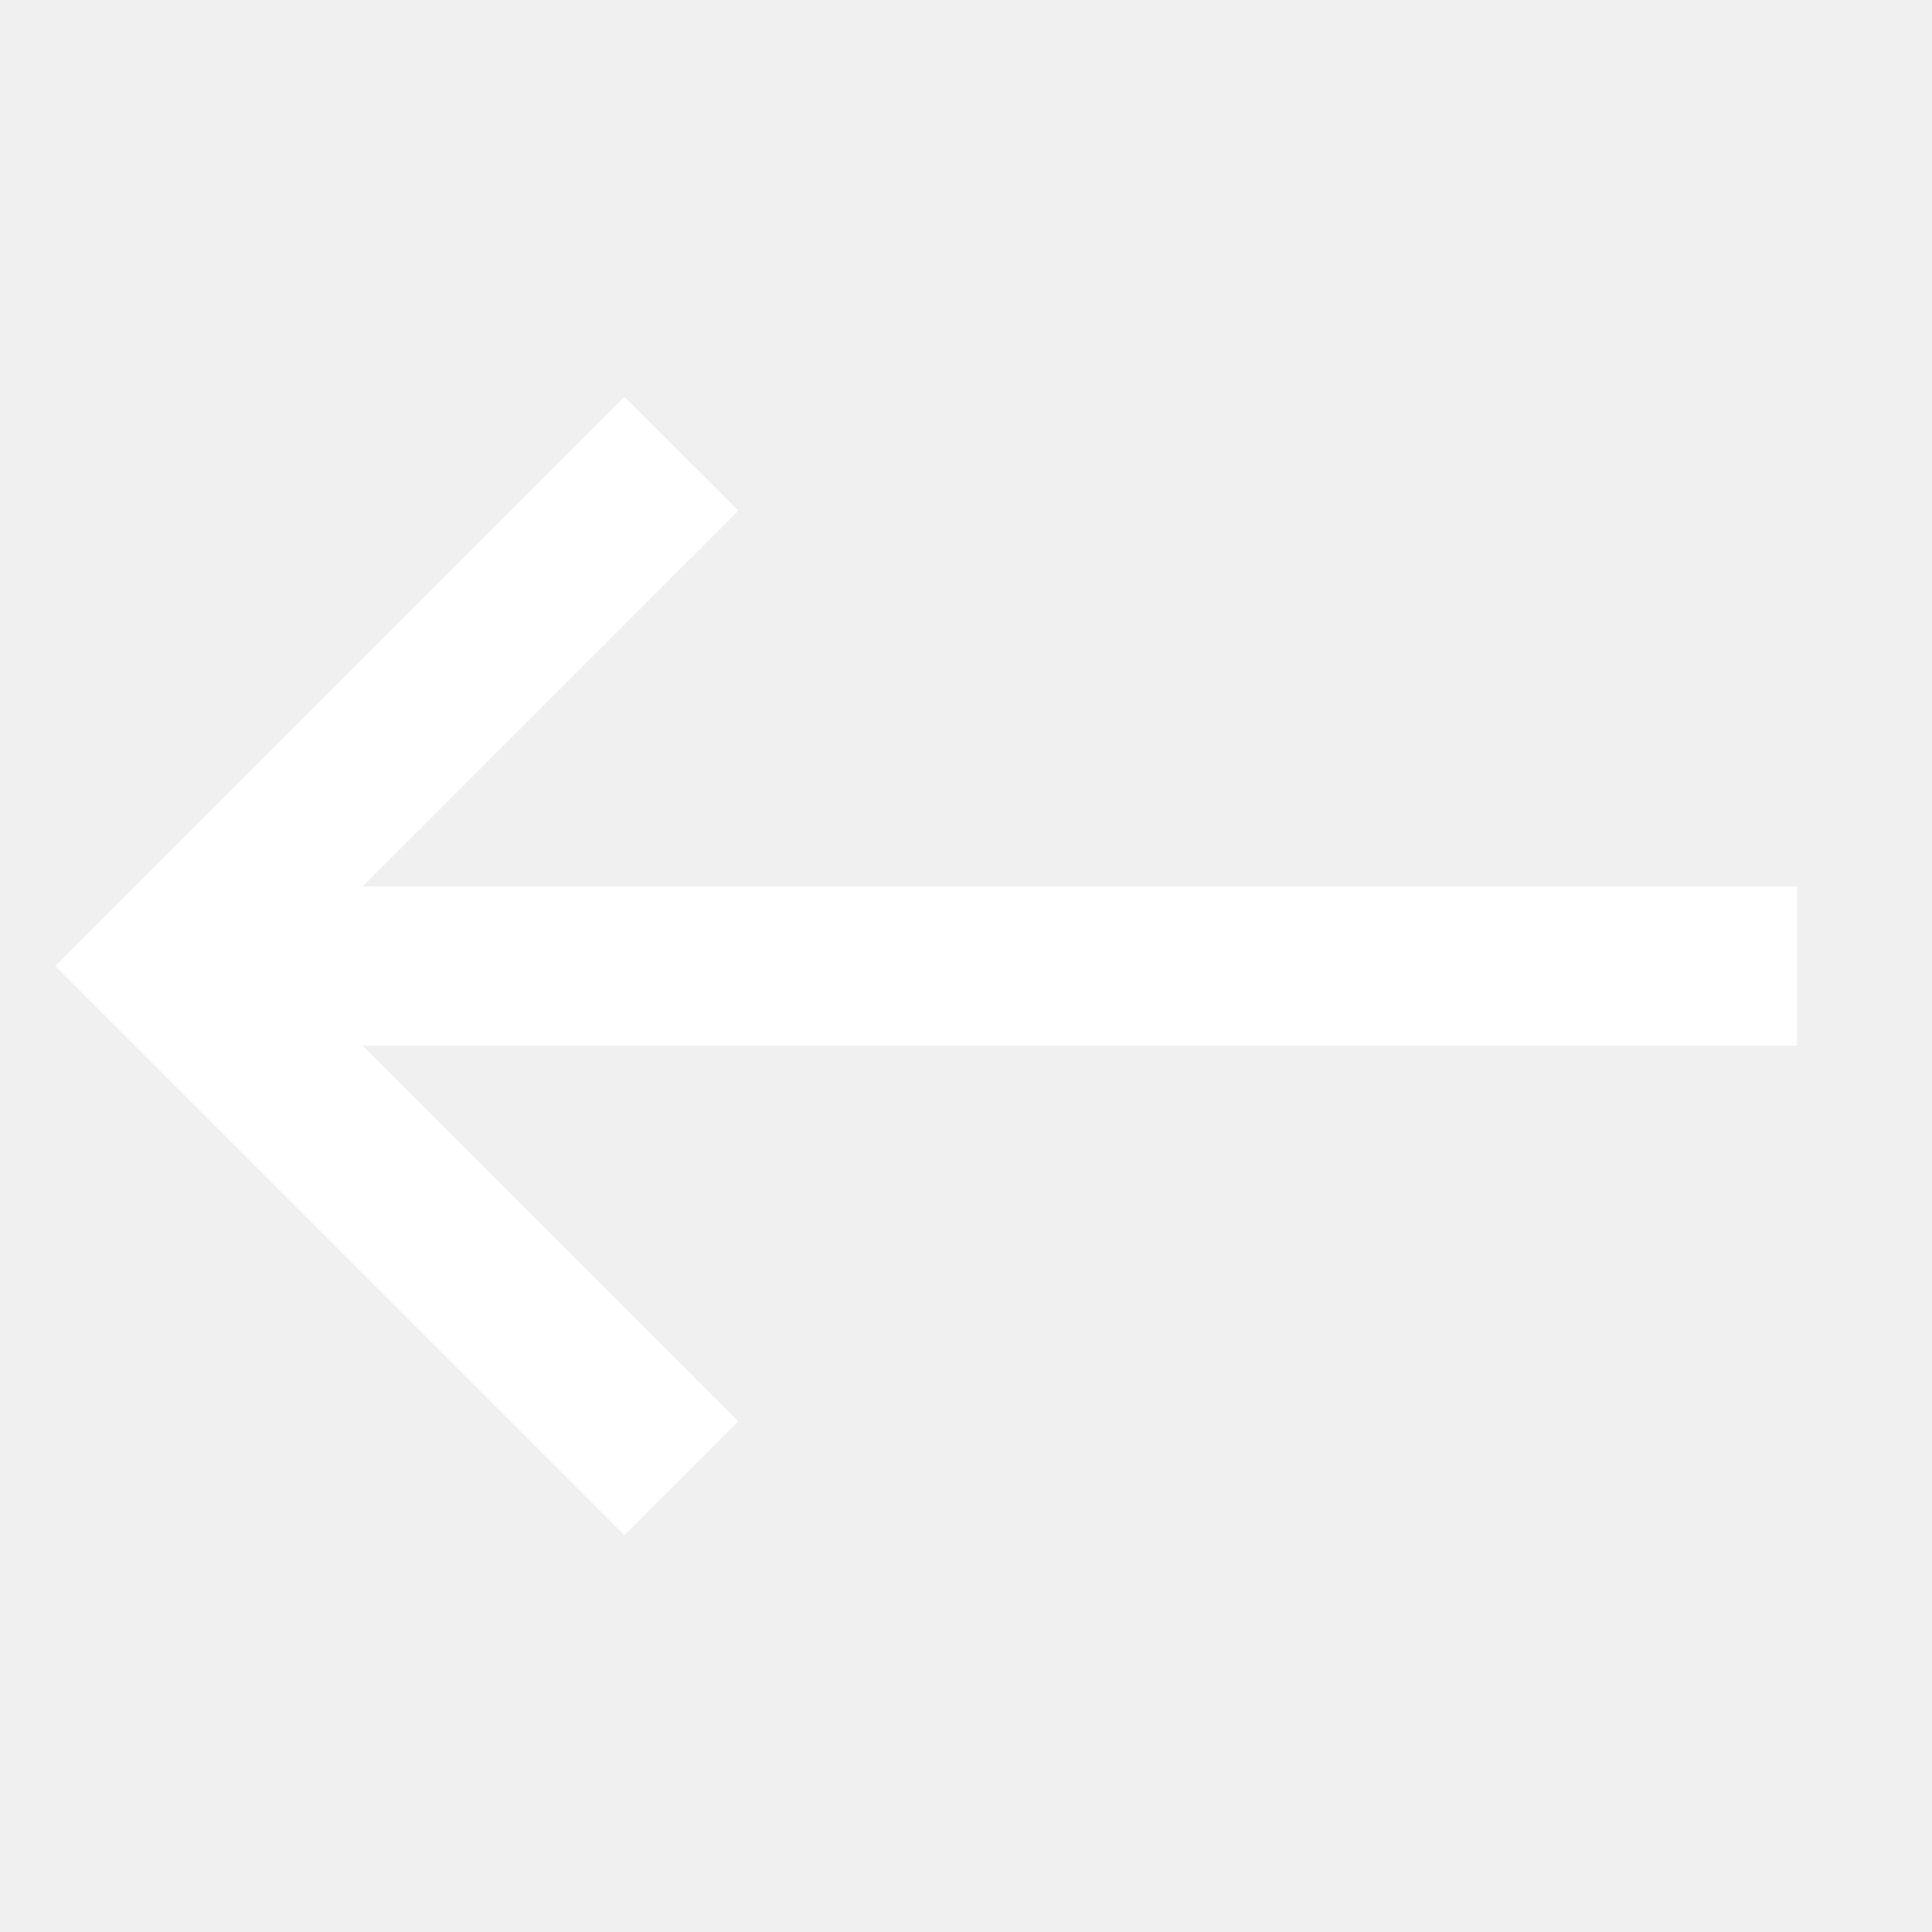
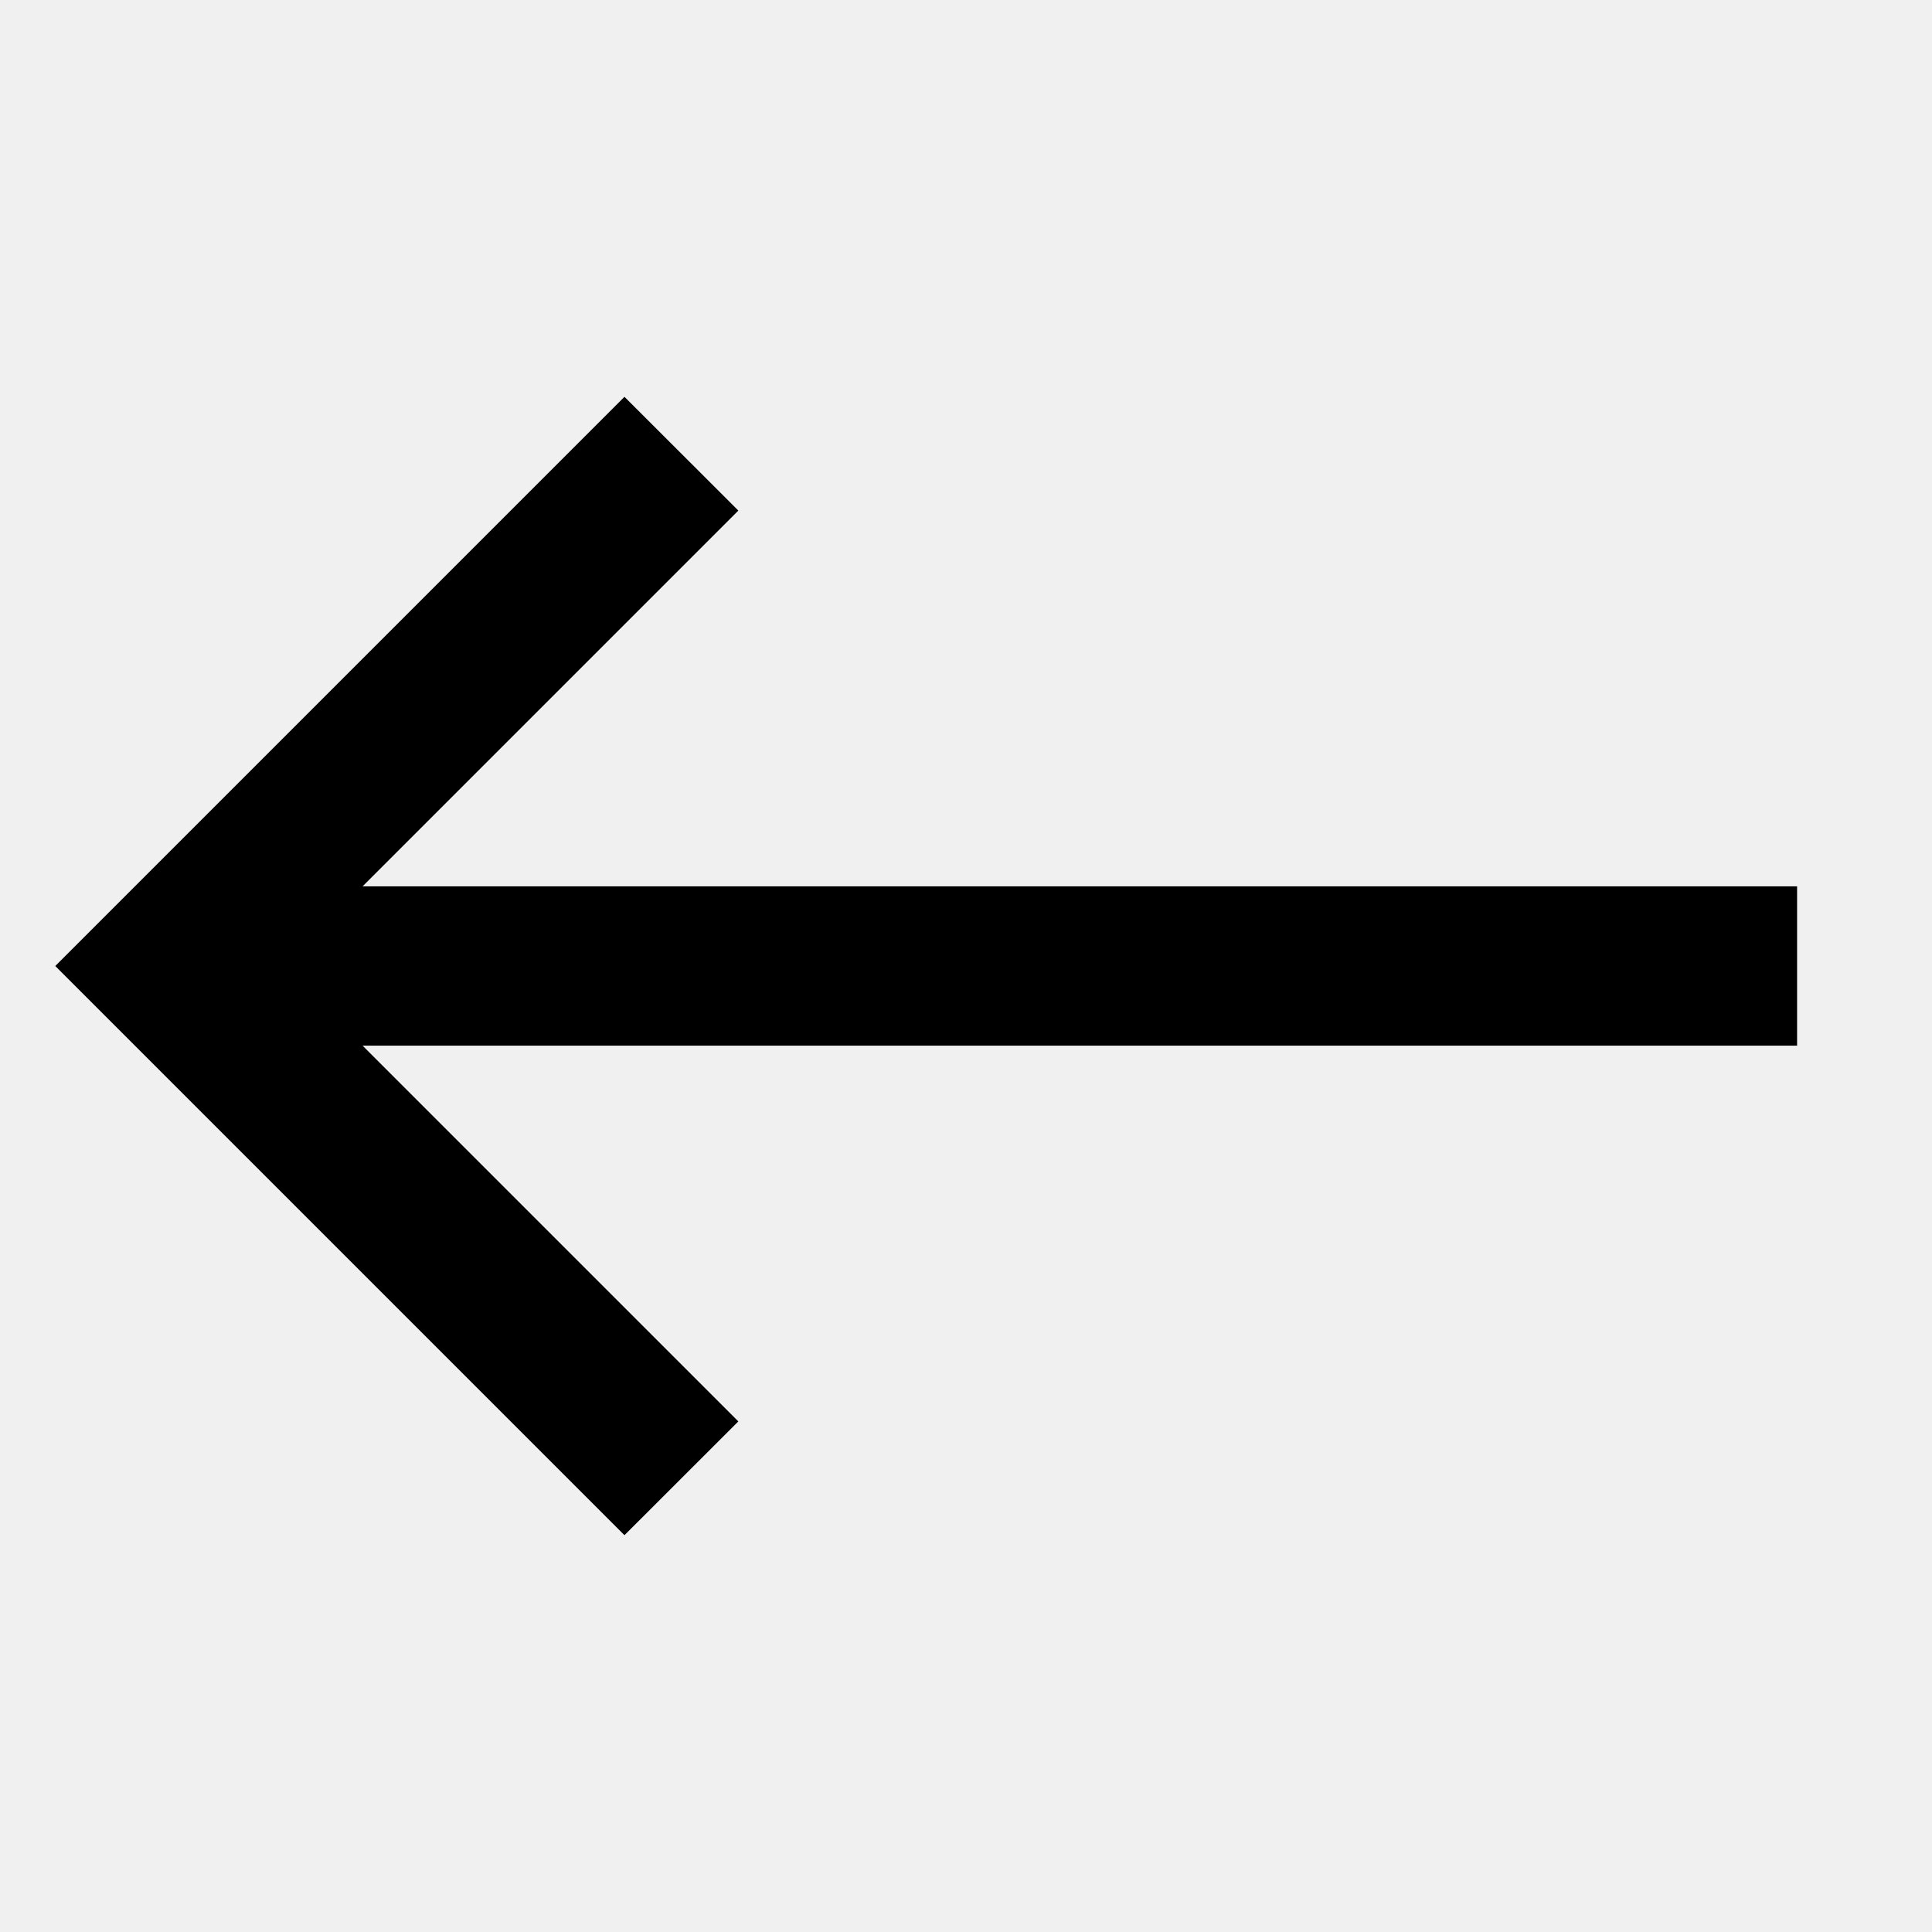
<svg xmlns="http://www.w3.org/2000/svg" width="18" height="18" viewBox="0 0 18 18" fill="none">
  <g id="call-made">
-     <path id="Shape" fill-rule="evenodd" clip-rule="evenodd" d="M5.818 3.697L6.879 4.757L3.378 8.258H16.743L16.743 9.742H3.378L6.879 13.243L5.818 14.303L0.515 9L5.818 3.697Z" fill="white" />
+     <path id="Shape" fill-rule="evenodd" clip-rule="evenodd" d="M5.818 3.697L6.879 4.757L3.378 8.258H16.743L16.743 9.742H3.378L6.879 13.243L5.818 14.303L0.515 9L5.818 3.697Z" fill="currentColor" />
  </g>
</svg>
